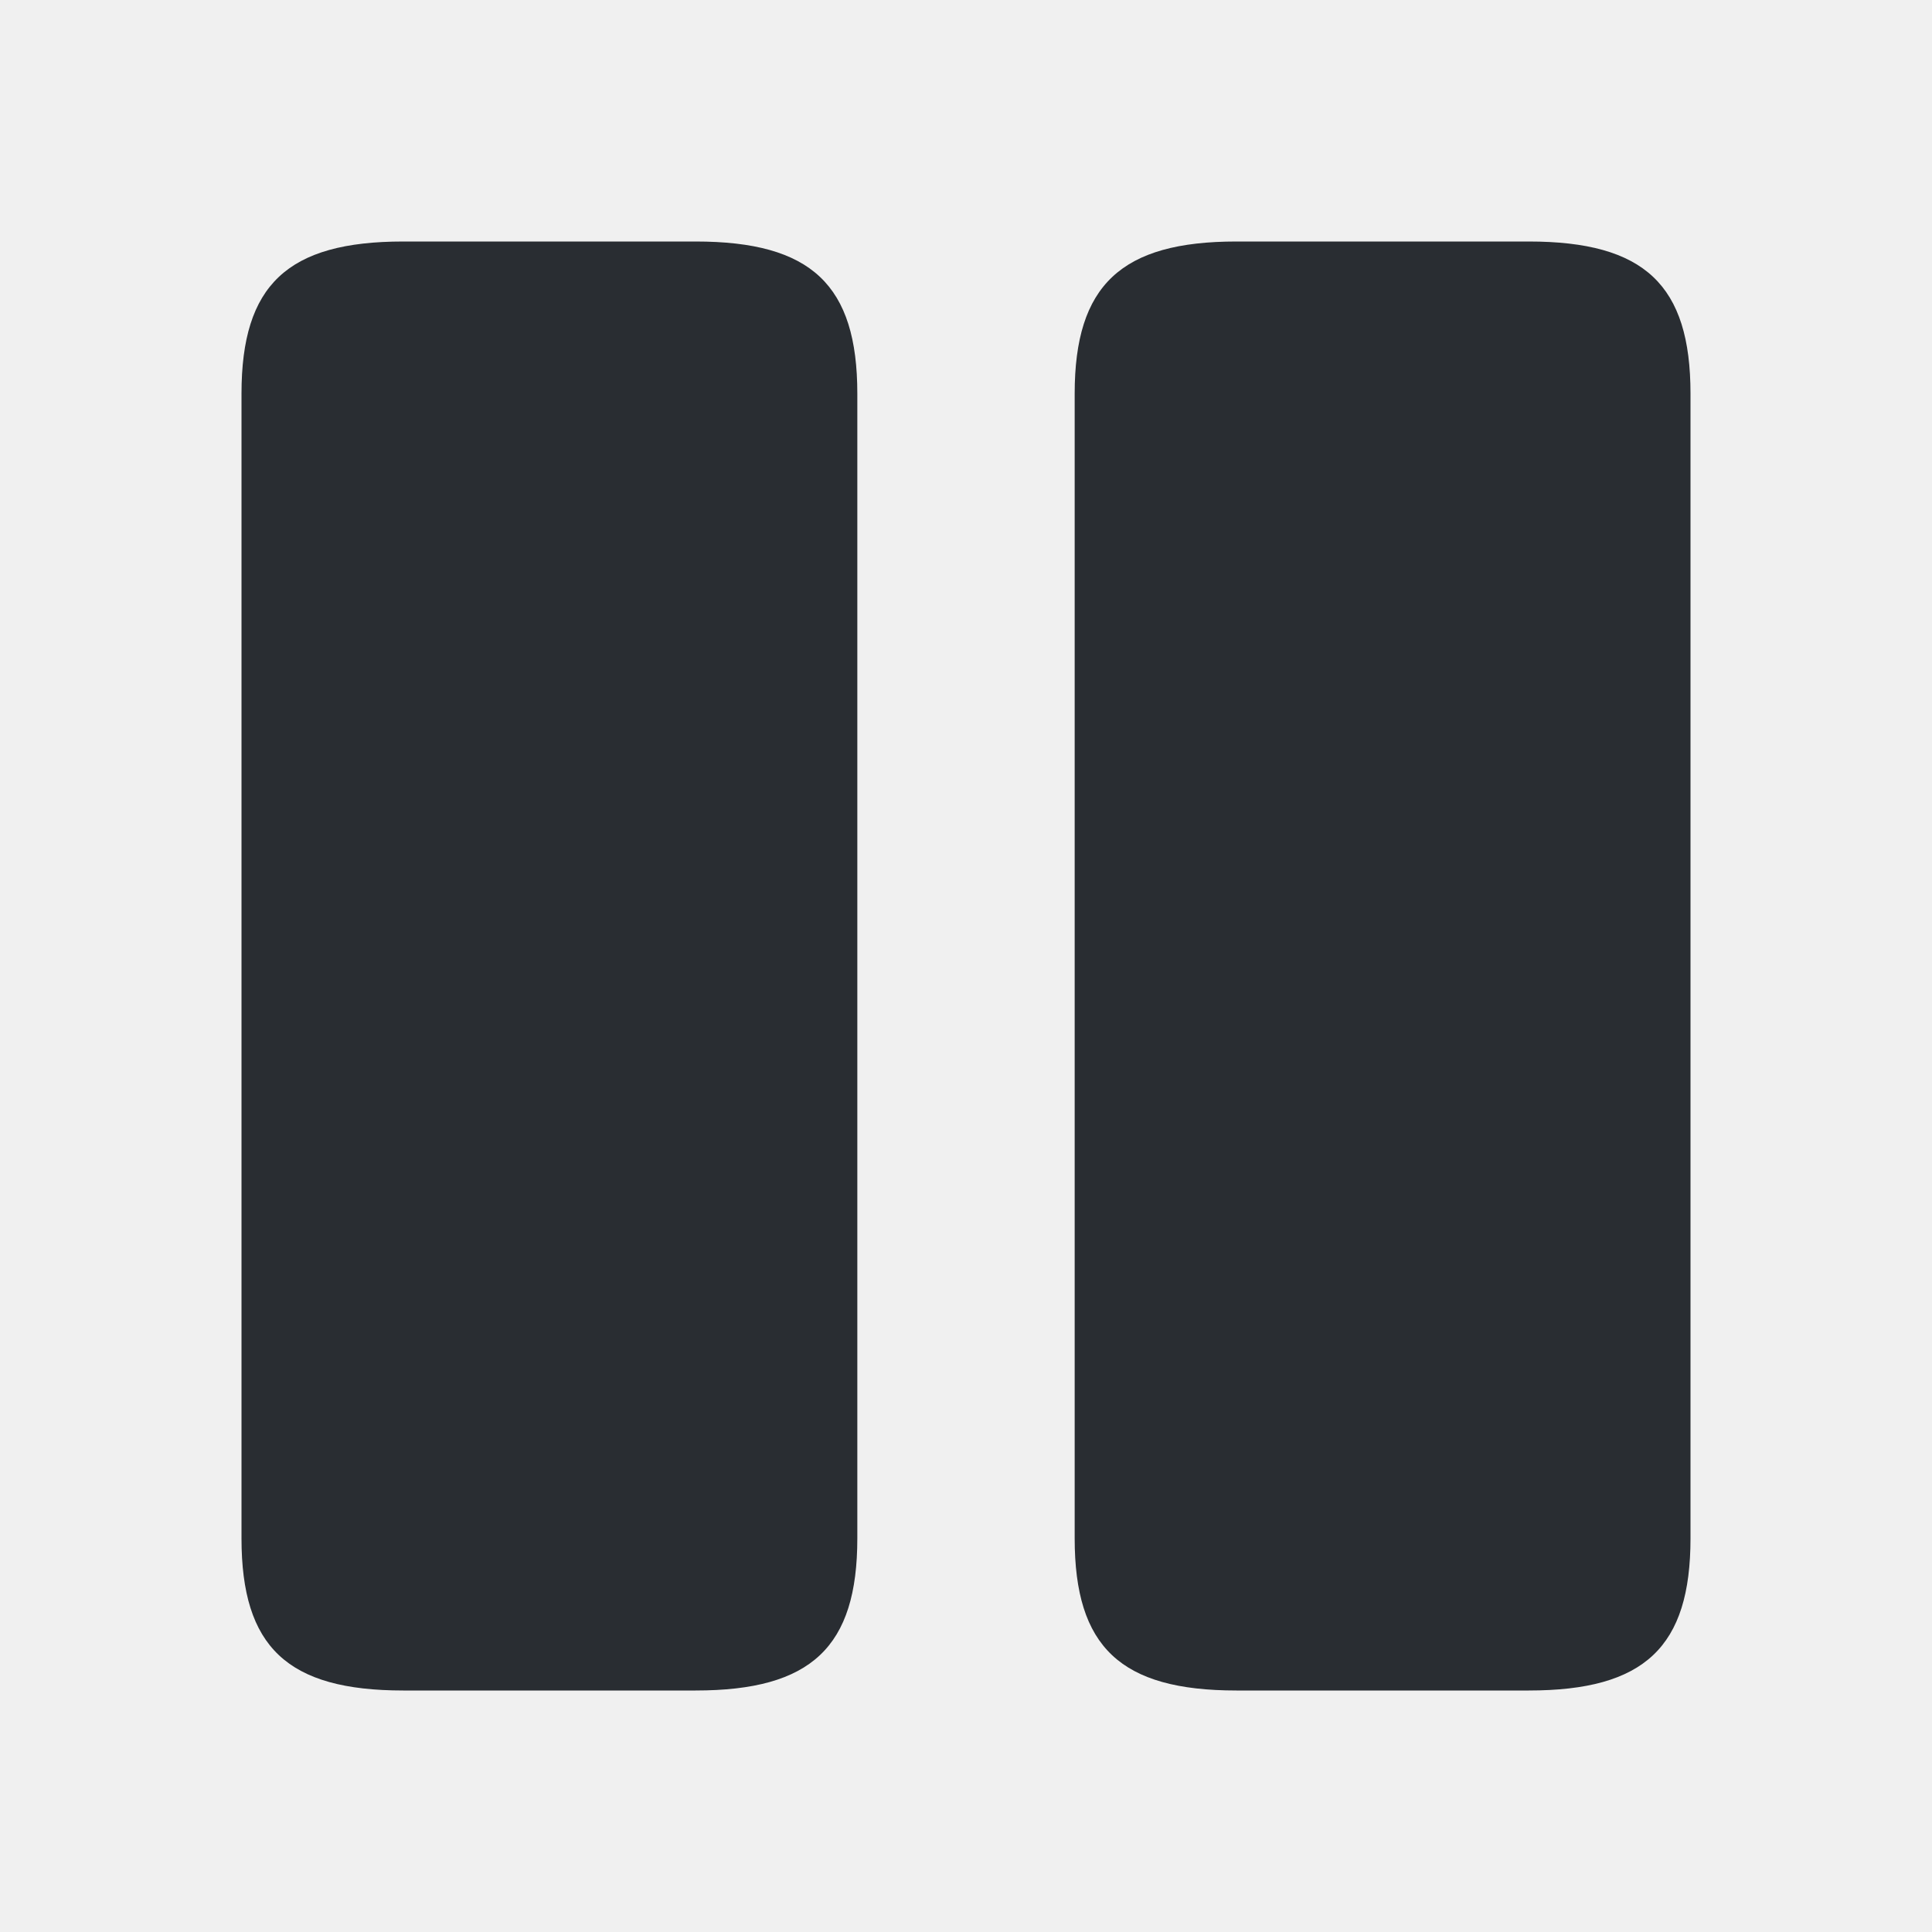
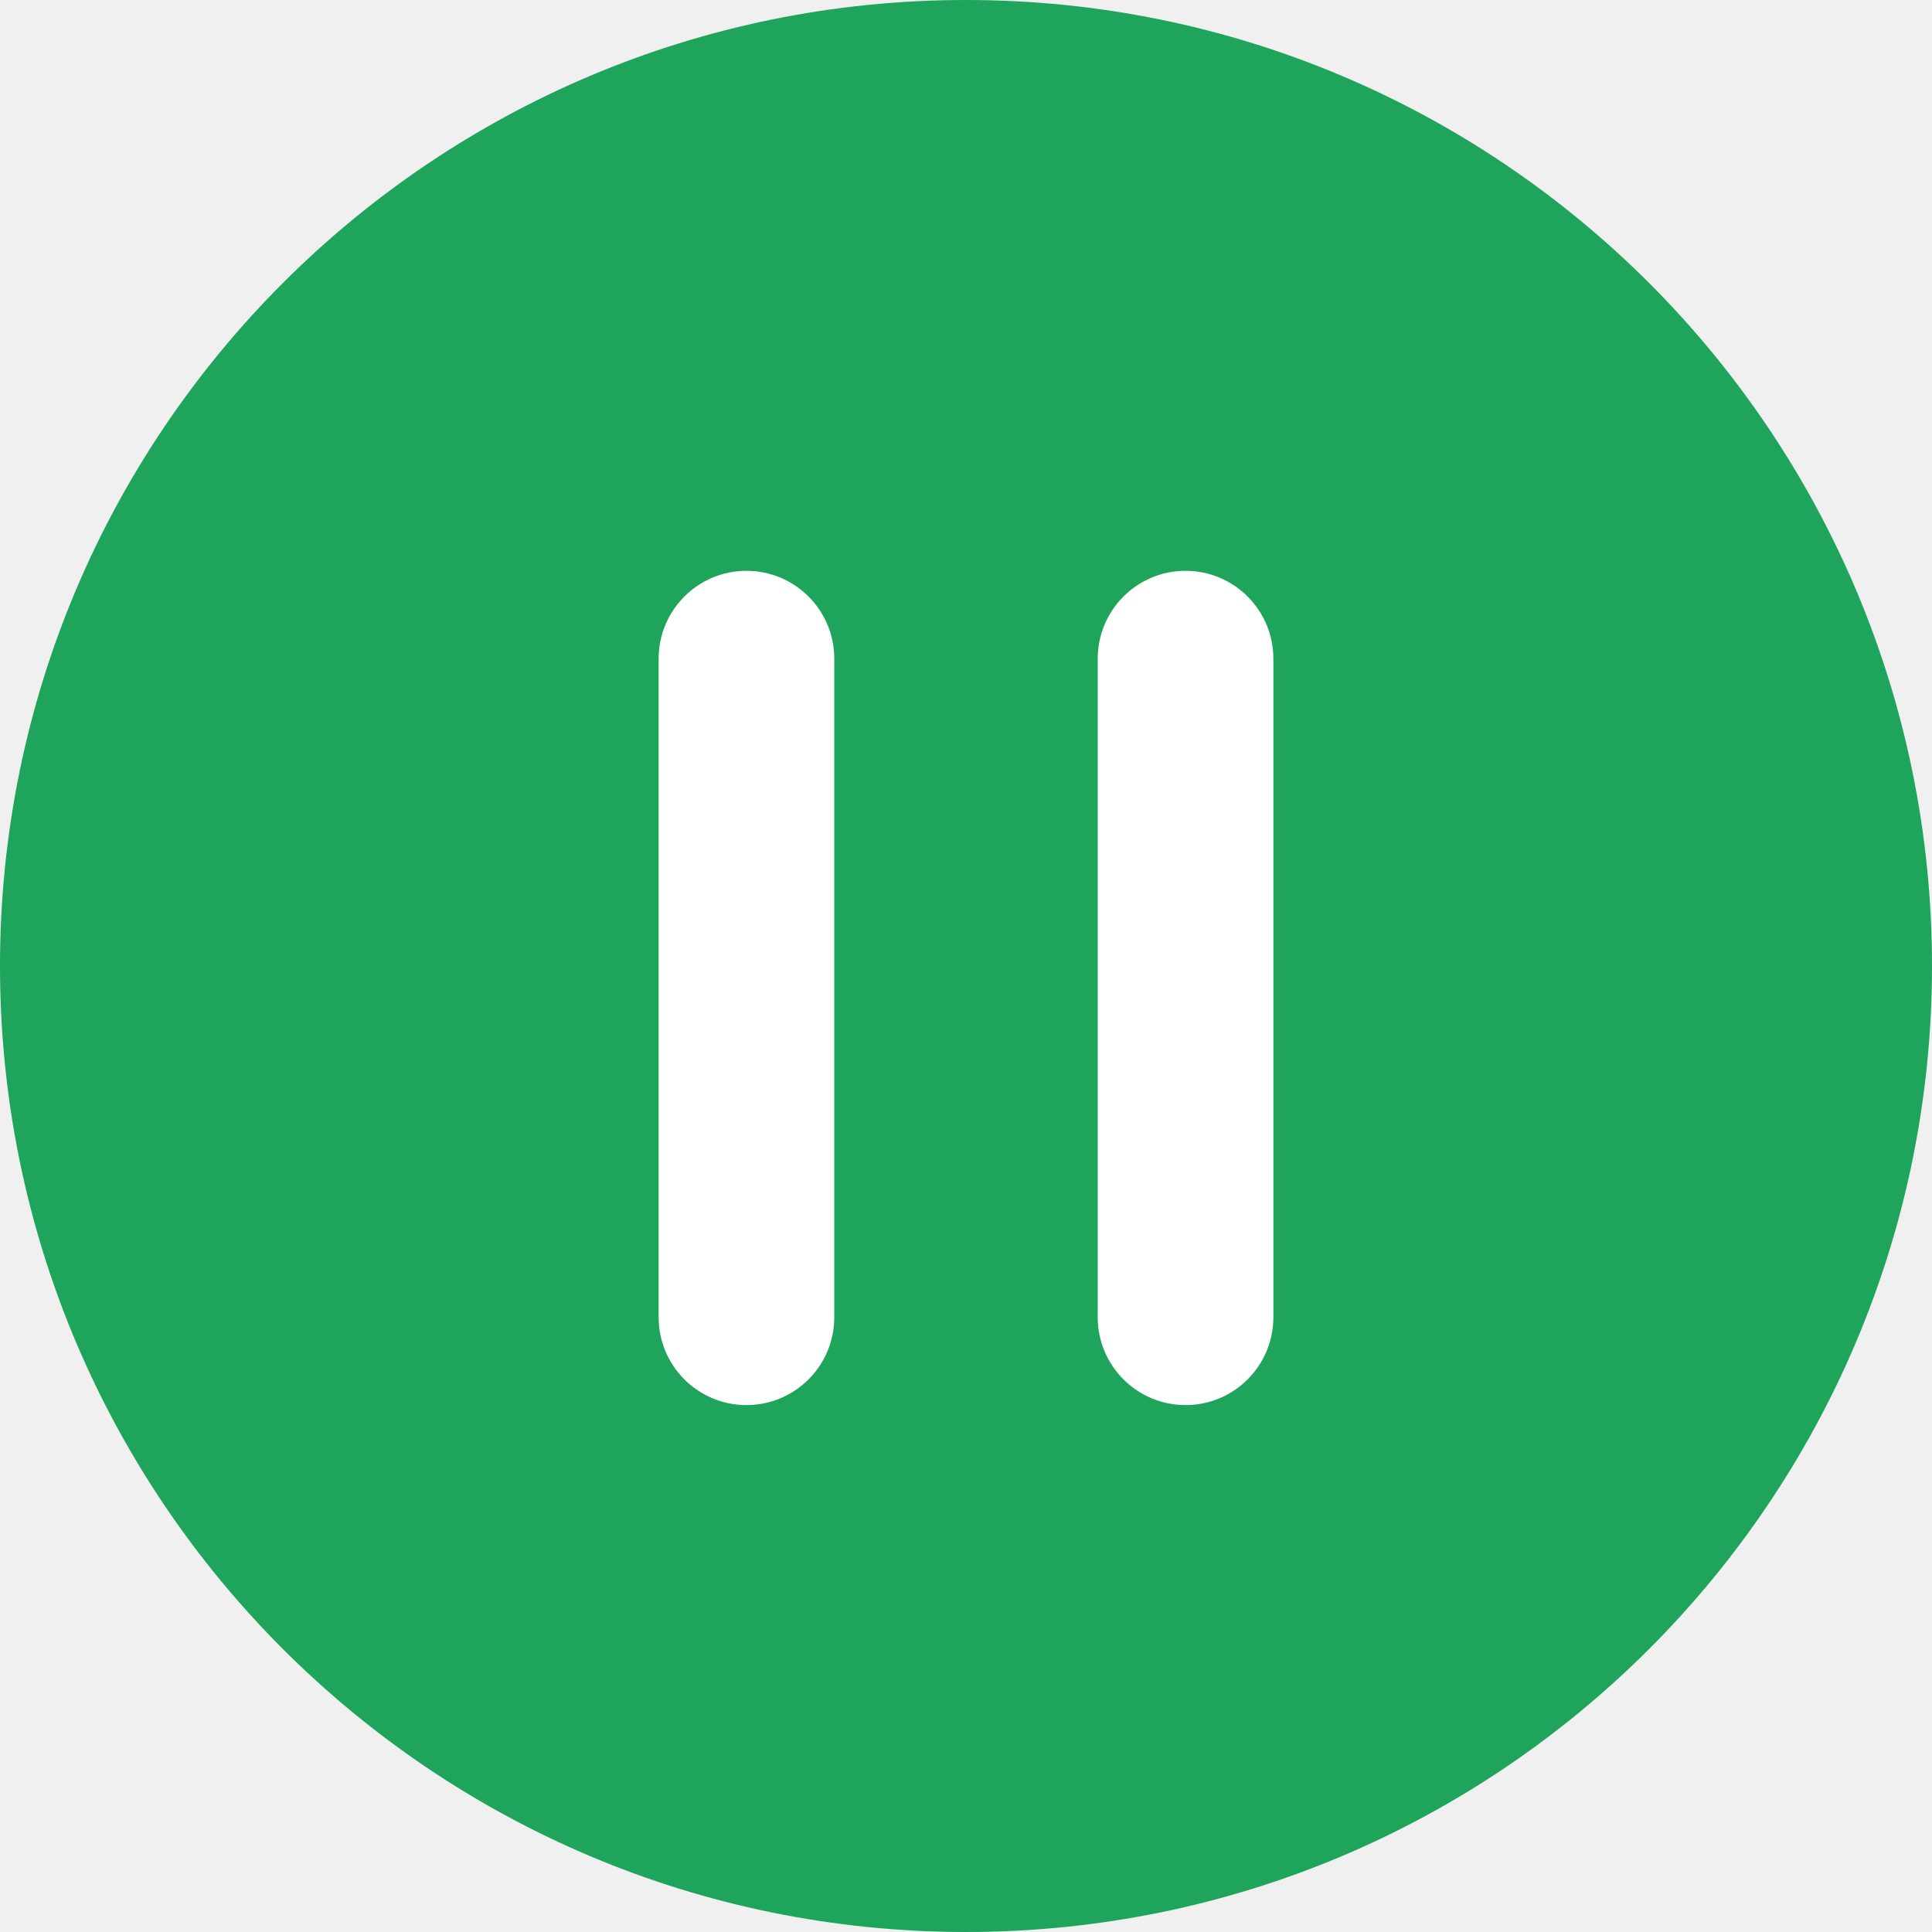
- <svg xmlns="http://www.w3.org/2000/svg" width="24" height="24" viewBox="0 0 24 24" fill="none">
-   <path d="M10.65 19.11V4.89C10.65 3.54 10.08 3 8.64 3H5.01C3.57 3 3 3.54 3 4.89V19.11C3 20.46 3.57 21 5.01 21H8.64C10.08 21 10.65 20.46 10.65 19.11Z" fill="#292D32" />
-   <path d="M21 19.11V4.89C21 3.54 20.43 3 18.99 3H15.36C13.93 3 13.35 3.54 13.35 4.89V19.11C13.35 20.46 13.92 21 15.36 21H18.99C20.43 21 21 20.46 21 19.11Z" fill="#292D32" />
+ <svg xmlns="http://www.w3.org/2000/svg" width="44" height="44" viewBox="0 0 44 44" fill="none">
+   <circle cx="22" cy="22" r="22" fill="#1FA45B" />
+   <rect x="15" y="13" width="4" height="19" rx="2" fill="white" />
+   <rect x="25" y="13" width="4" height="19" rx="2" fill="white" />
</svg>
